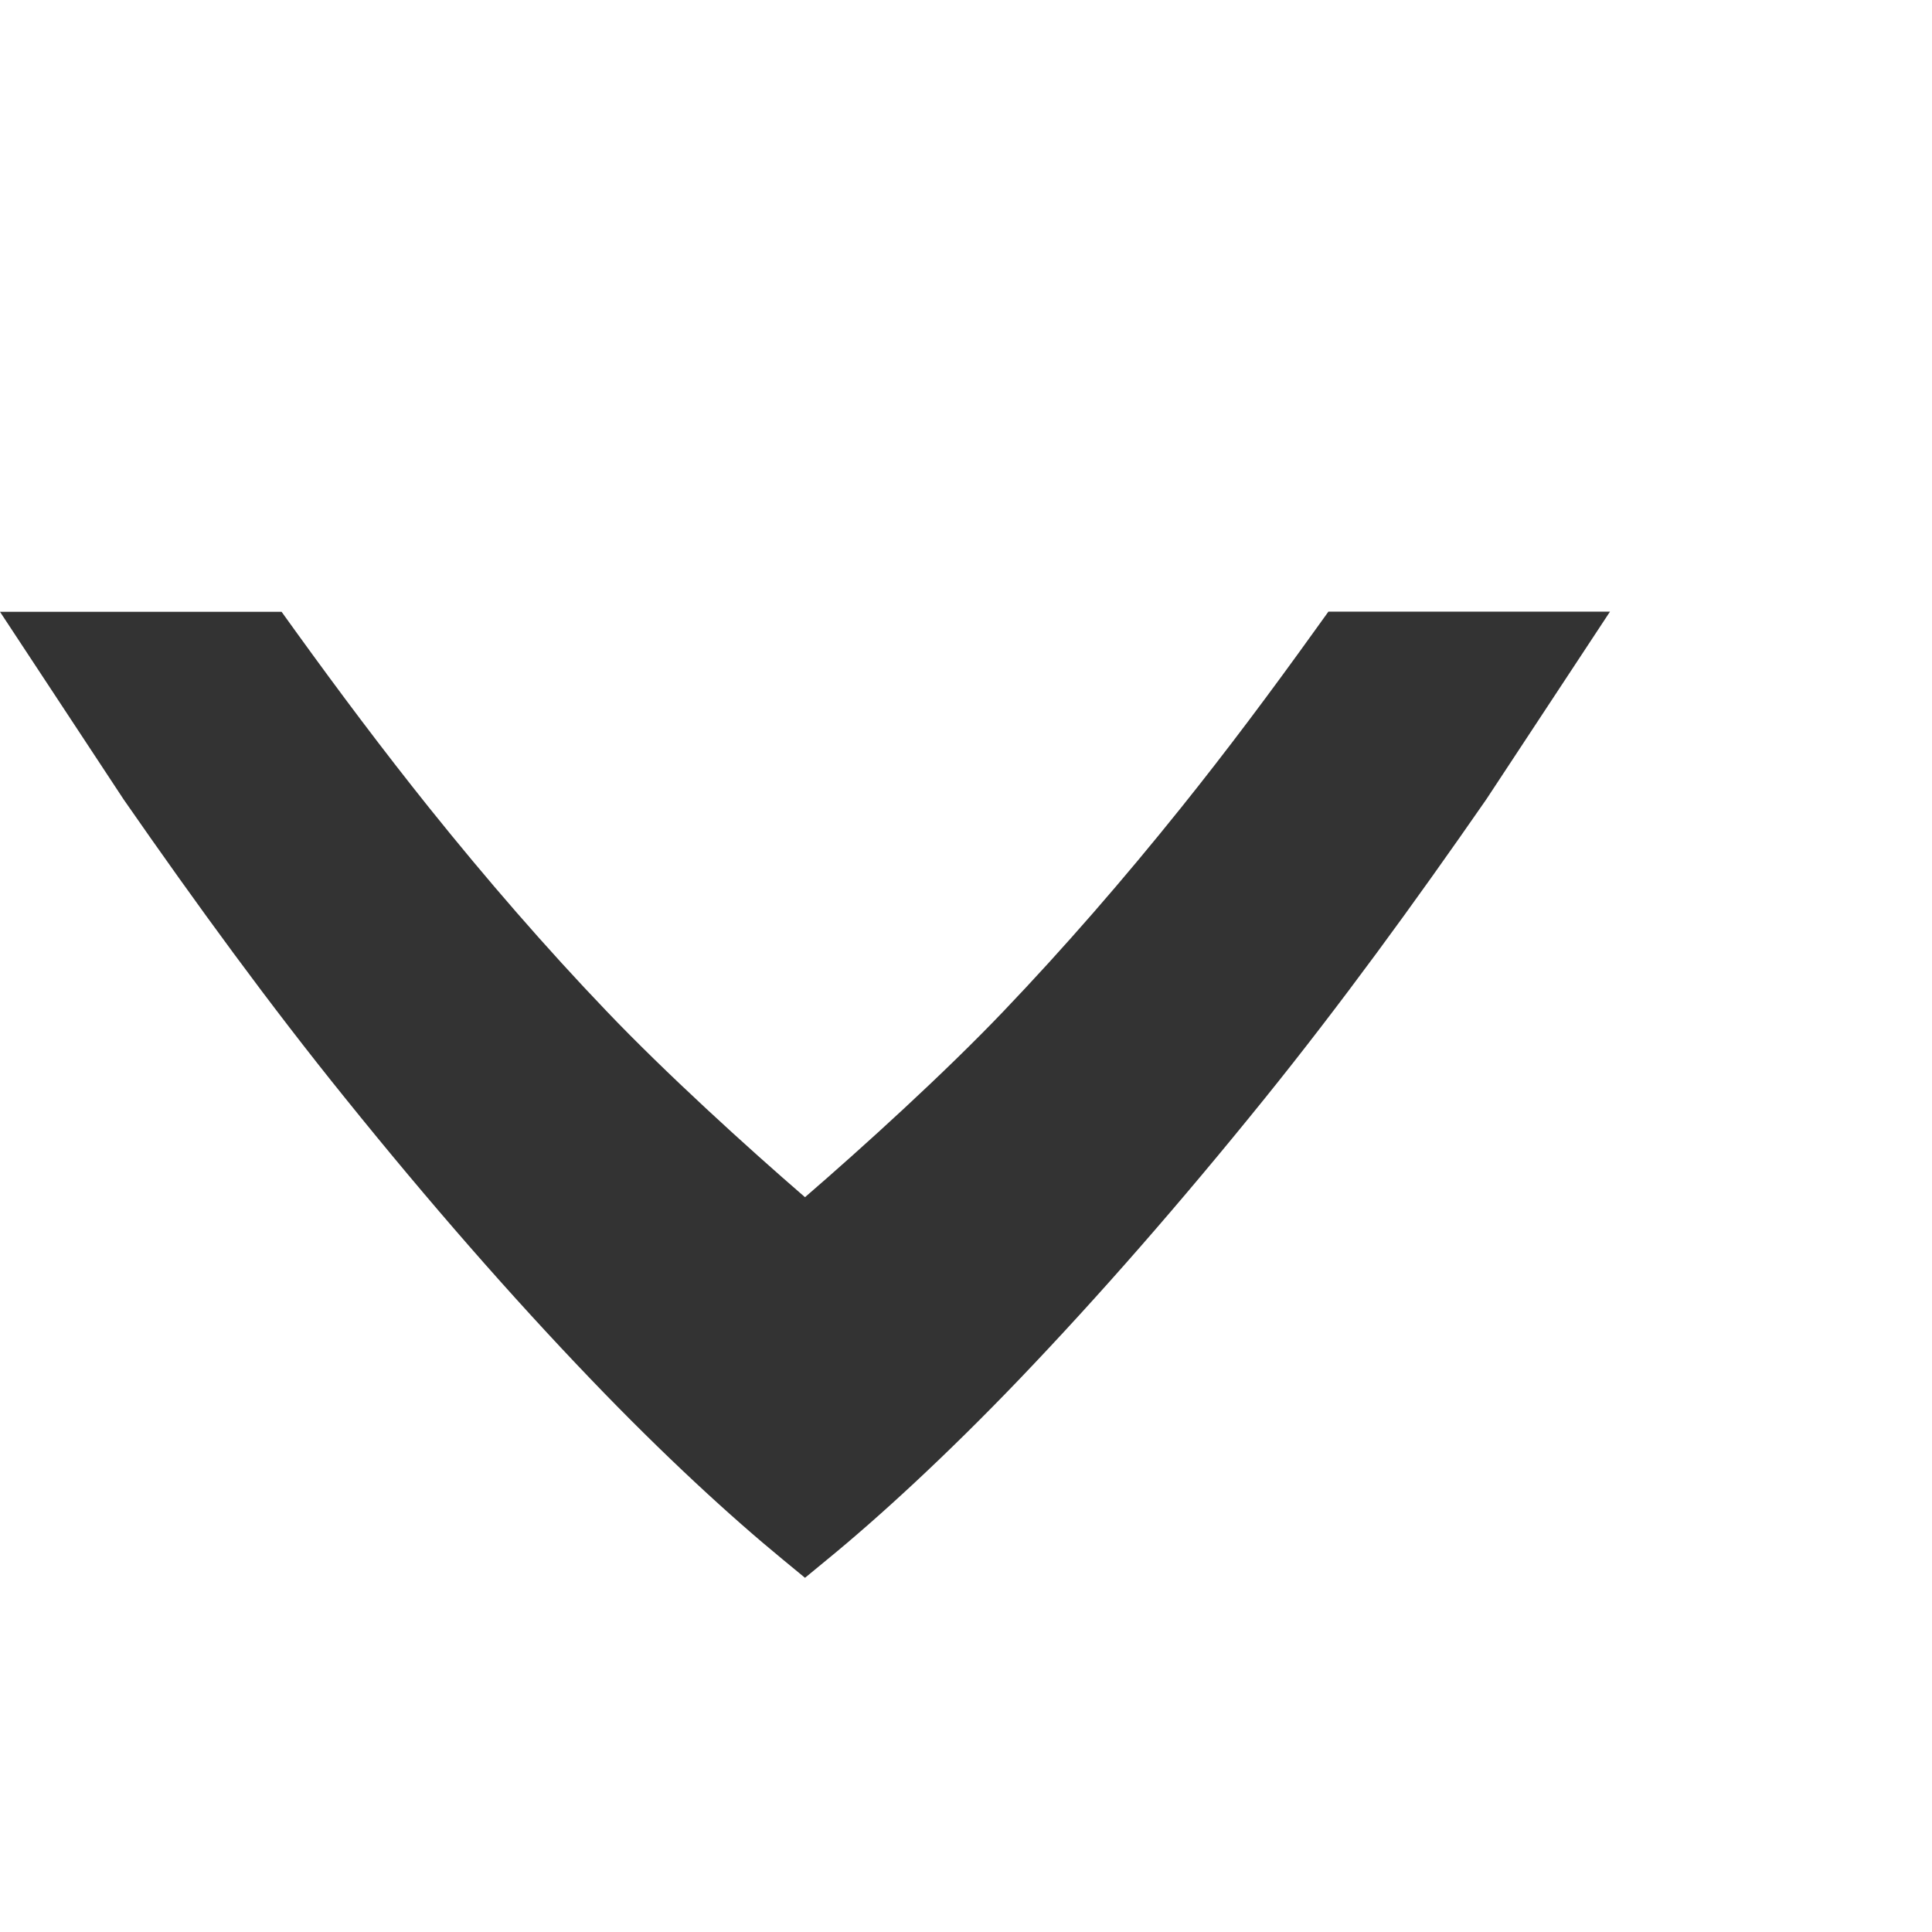
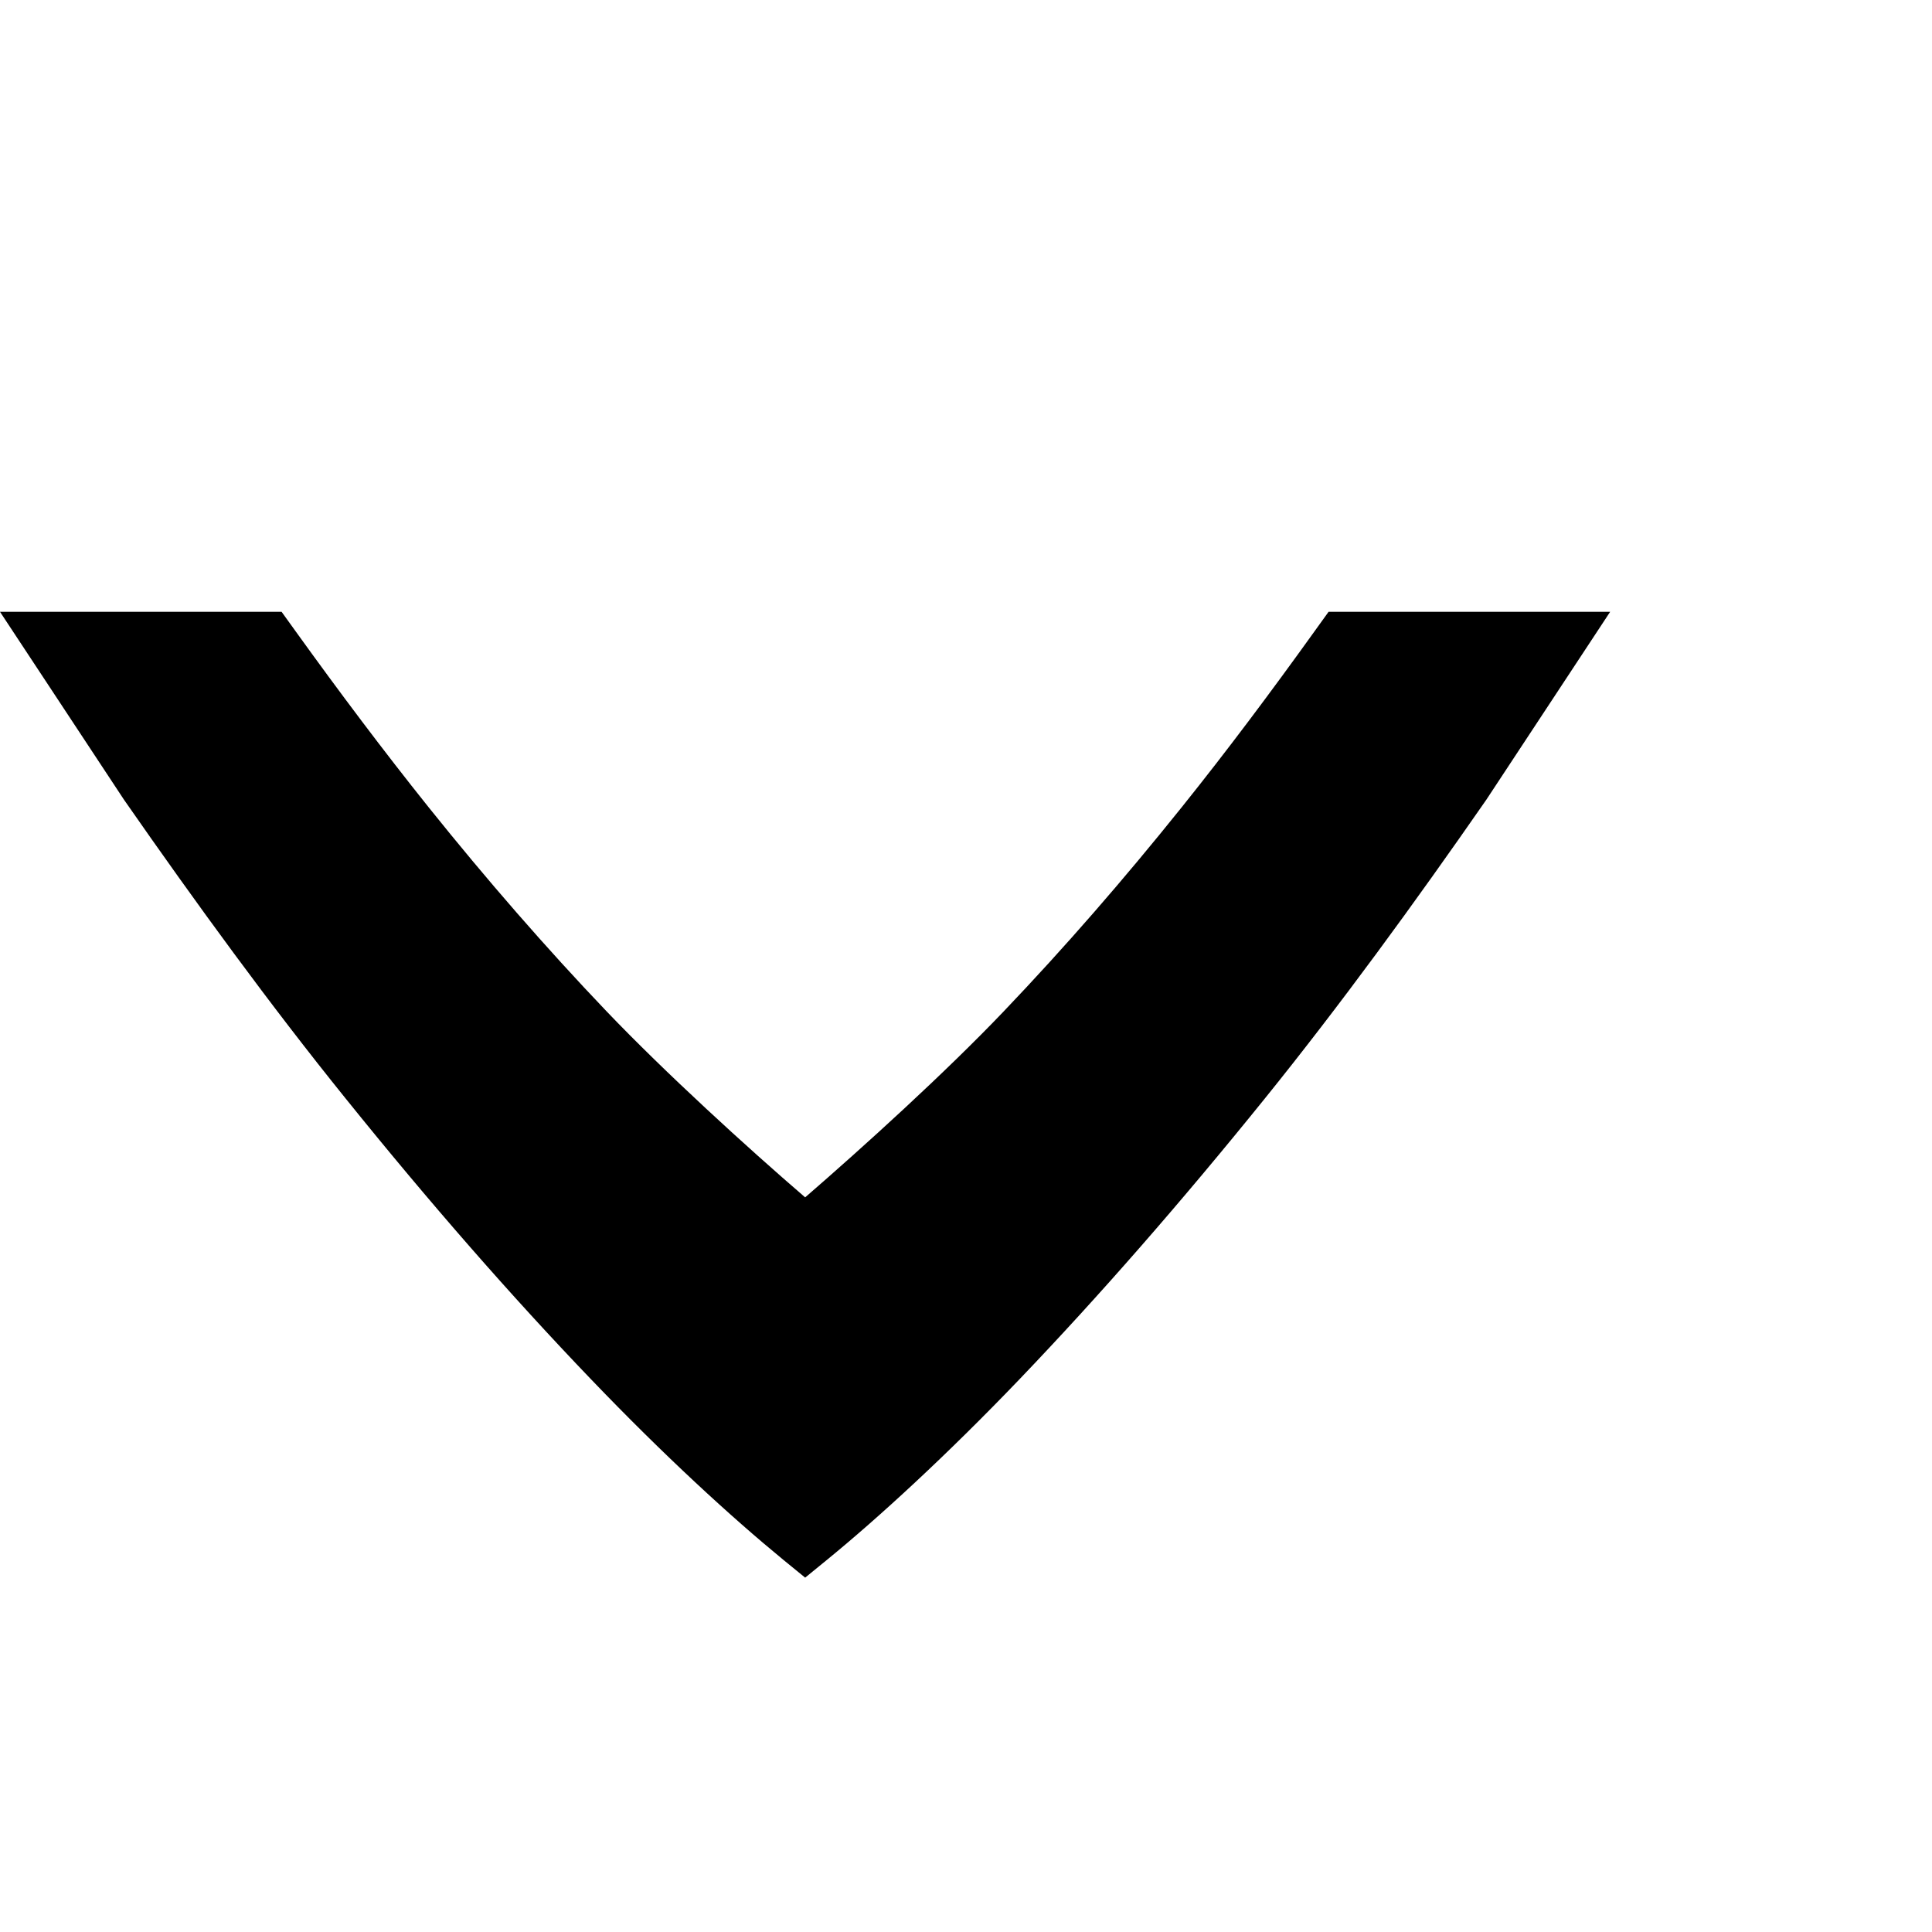
- <svg xmlns="http://www.w3.org/2000/svg" version="1.1" width="12" viewBox="0 0 12 12" height="12" id="svg4874">
-   <defs id="defs9" />
-   <rect id="rect4782-01" style="color:#000000;fill:none" transform="matrix(0,1,1,0,0,0)" height="96" width="96" y="-2.2583008e-06" x="-84.005" />
-   <path id="path4224" style="color:#000000;text-indent:0;text-decoration:none;text-decoration-line:none;text-decoration-style:solid;text-decoration-color:#000000;text-transform:none;white-space:normal;isolation:auto;mix-blend-mode:normal;solid-color:#000000;fill:#333333;color-rendering:auto;image-rendering:auto;shape-rendering:auto" d="m 0,3.8 1.749,0 0.09,0.125 C 2.106,4.295 2.379,4.659 2.663,5.014 3.023,5.463 3.39,5.886 3.767,6.28 4.131,6.662 4.641,7.126 5,7.436 5.359,7.126 5.87,6.662 6.234,6.28 6.61,5.886 6.978,5.463 7.338,5.014 7.622,4.66 7.894,4.296 8.161,3.924 l 0.09,-0.125 1.749,0 -0.769,1.167 C 8.781,5.615 8.324,6.242 7.856,6.822 7.333,7.47 6.825,8.051 6.332,8.566 5.876,9.042 5.453,9.429 5.136,9.688 L 5,9.8 4.864,9.688 C 4.54,9.422 4.125,9.042 3.669,8.566 3.175,8.051 2.667,7.47 2.145,6.822 1.677,6.243 1.219,5.615 0.769,4.967 Z" />
+ <svg xmlns="http://www.w3.org/2000/svg" width="12" height="12" version="1.1" viewBox="0 0 12 12">
+   <rect transform="matrix(0,1,1,0,0,0)" x="-84.005" y="-2.2583e-6" width="96" height="96" color="#000000" fill="none" />
+   <path d="m0 3.8h1.749l0.09 0.125c0.267 0.371 0.54 0.735 0.824 1.09 0.36 0.449 0.728 0.872 1.104 1.266 0.365 0.382 0.874 0.846 1.234 1.156 0.359-0.311 0.87-0.774 1.234-1.156 0.376-0.394 0.744-0.817 1.104-1.266 0.284-0.354 0.556-0.718 0.823-1.09l0.09-0.125h1.749l-0.769 1.167c-0.45 0.648-0.907 1.275-1.375 1.855-0.523 0.648-1.031 1.229-1.524 1.744-0.456 0.476-0.879 0.863-1.196 1.122l-0.136 0.111-0.136-0.111c-0.324-0.266-0.739-0.646-1.195-1.122-0.494-0.515-1.002-1.096-1.524-1.744-0.468-0.58-0.925-1.207-1.376-1.855z" color="#000000" color-rendering="auto" image-rendering="auto" shape-rendering="auto" solid-color="#000000" style="isolation:auto;mix-blend-mode:normal;text-decoration-color:#000000;text-decoration-line:none;text-decoration-style:solid;text-indent:0;text-transform:none;white-space:normal" />
</svg>
